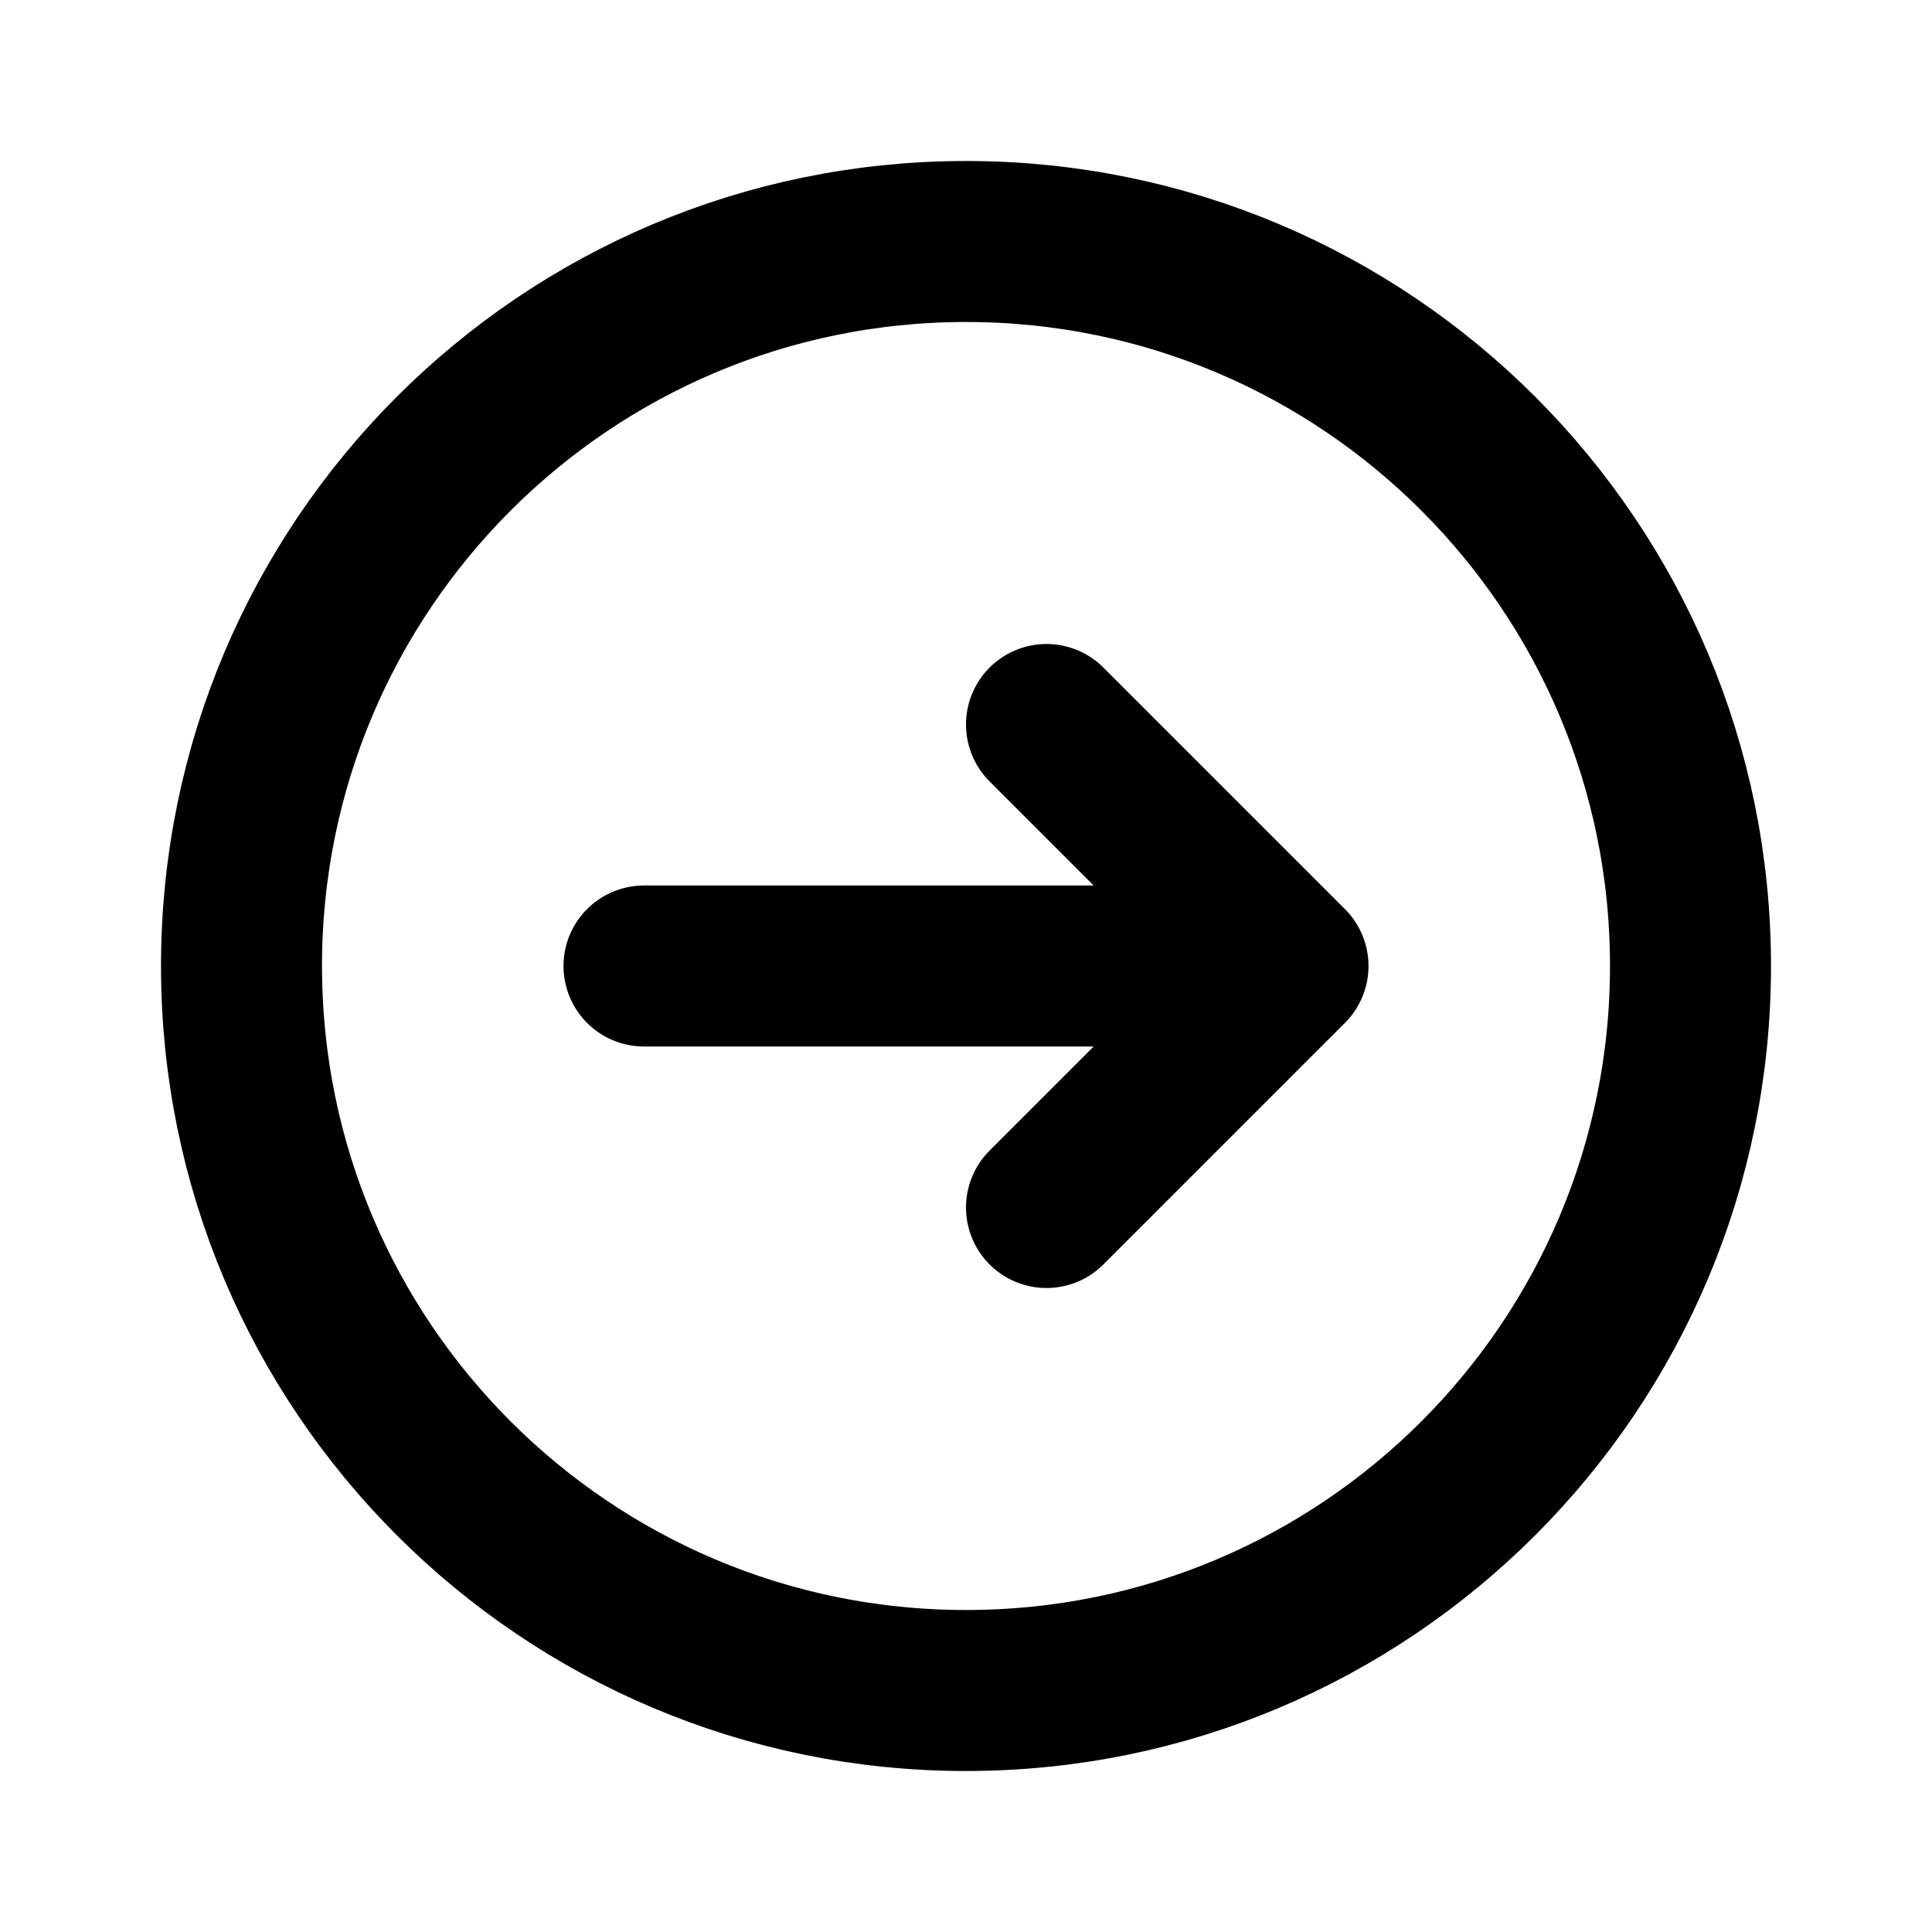
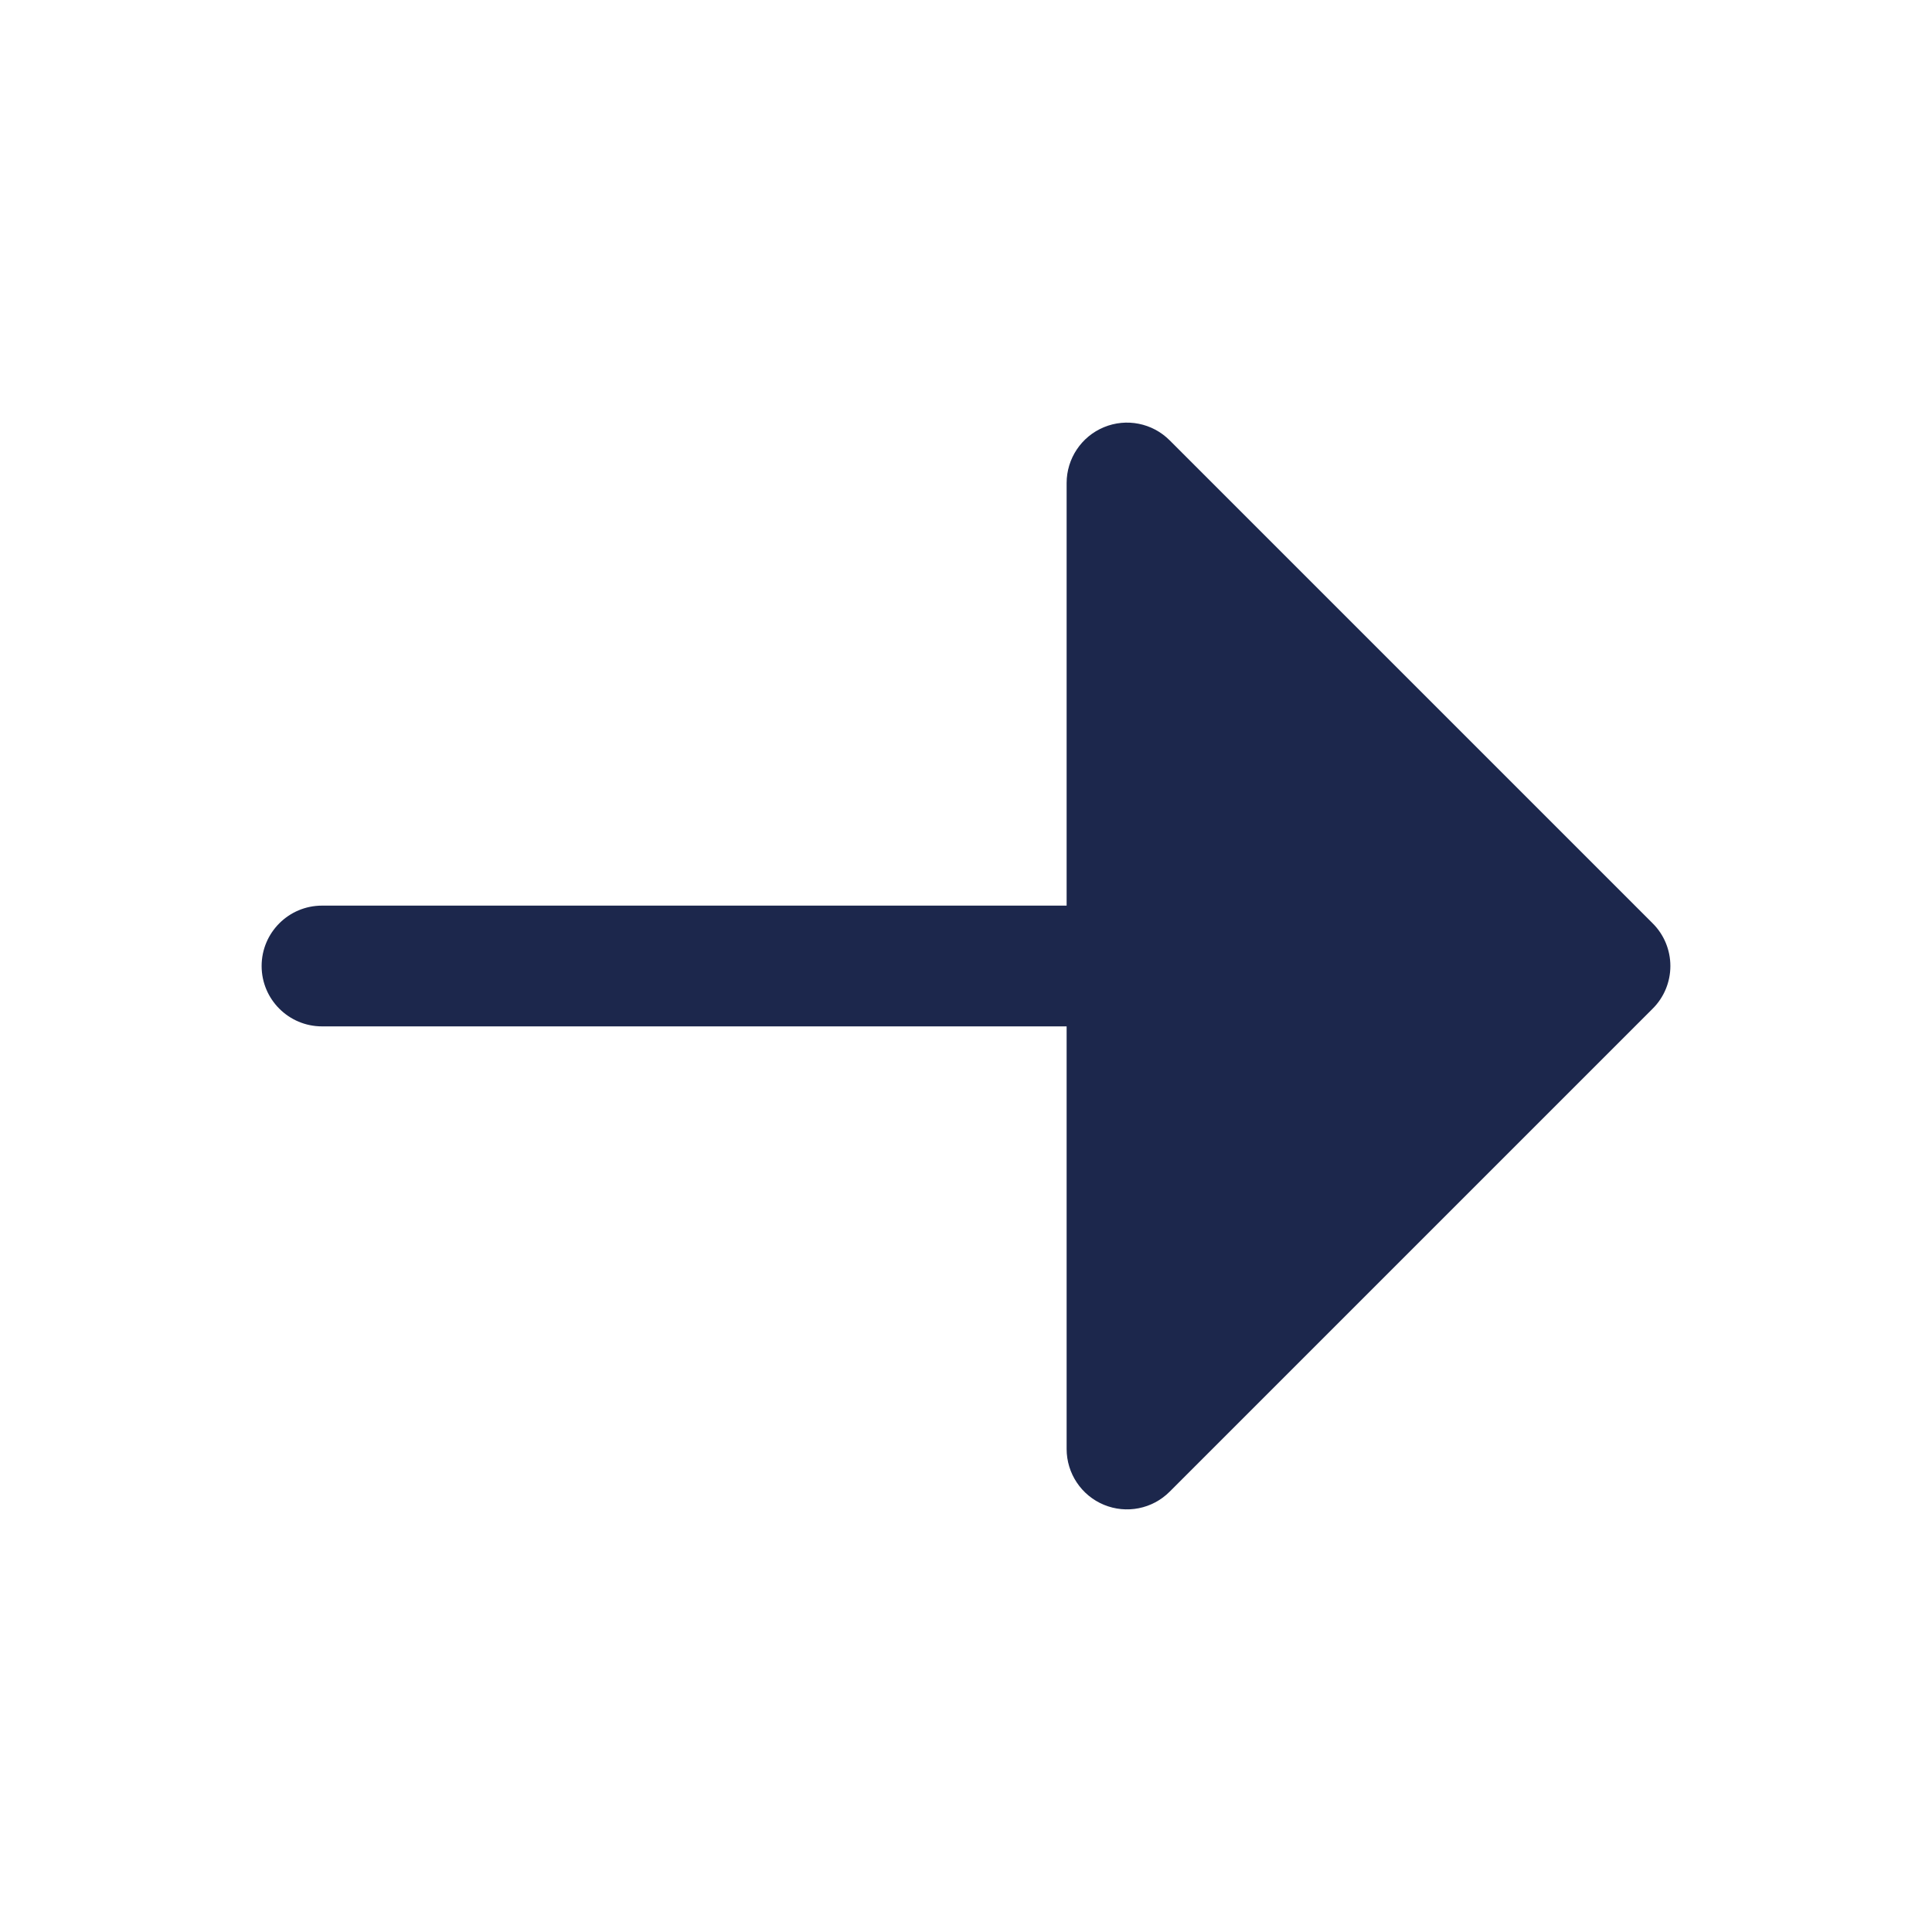
<svg xmlns="http://www.w3.org/2000/svg" width="100%" height="100%" viewBox="0 0 24 24" fill="none">
-   <path d="M13 15L16 12M16 12L13 9M16 12H8M21 12C21 16.971 16.971 21 12 21C7.029 21 3 16.971 3 12C3 7.029 7.029 3 12 3C16.971 3 21 7.029 21 12Z" stroke="currentColor" stroke-width="2" stroke-linecap="round" stroke-linejoin="round" />
+   <path d="M4 11.25C3.586 11.25 3.25 11.586 3.25 12C3.25 12.414 3.586 12.75 4 12.75H13.25V18C13.25 18.303 13.433 18.577 13.713 18.693C13.993 18.809 14.316 18.745 14.53 18.53L20.53 12.53C20.671 12.39 20.75 12.199 20.75 12C20.75 11.801 20.671 11.61 20.53 11.47L14.53 5.47C14.316 5.255 13.993 5.191 13.713 5.307C13.433 5.423 13.25 5.697 13.25 6V11.25H4Z" fill="#1C274C" />
</svg>
